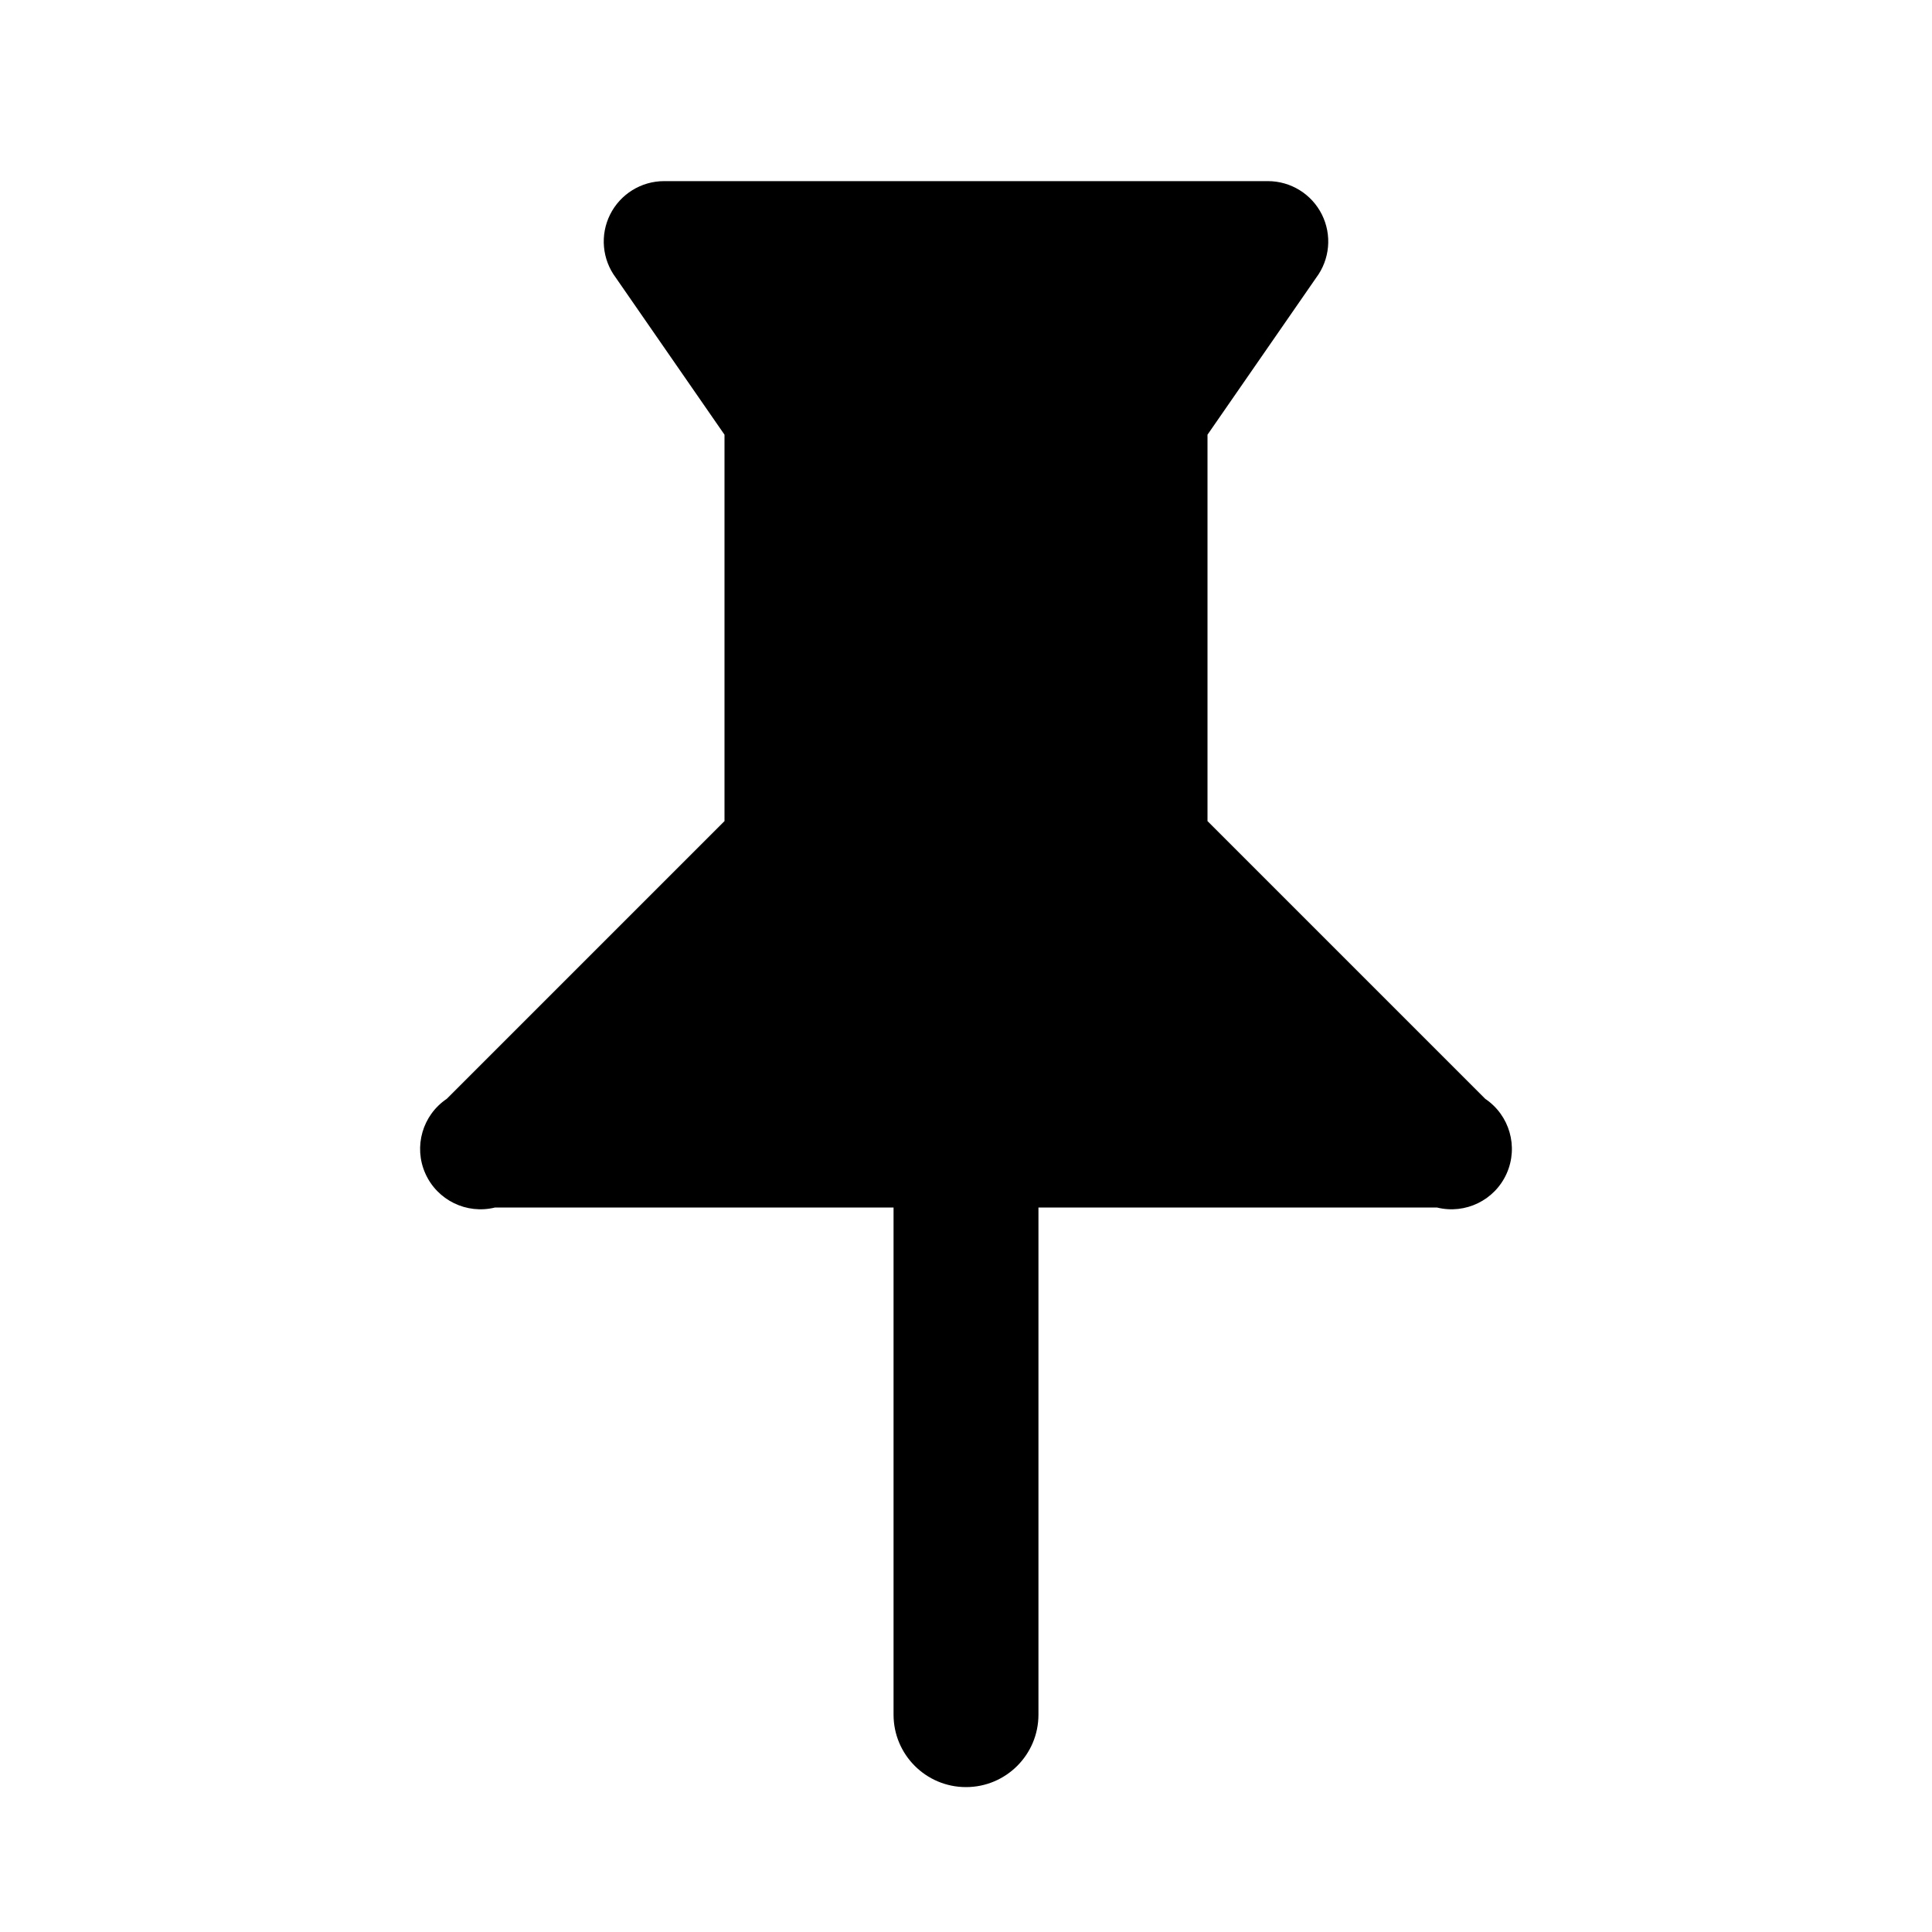
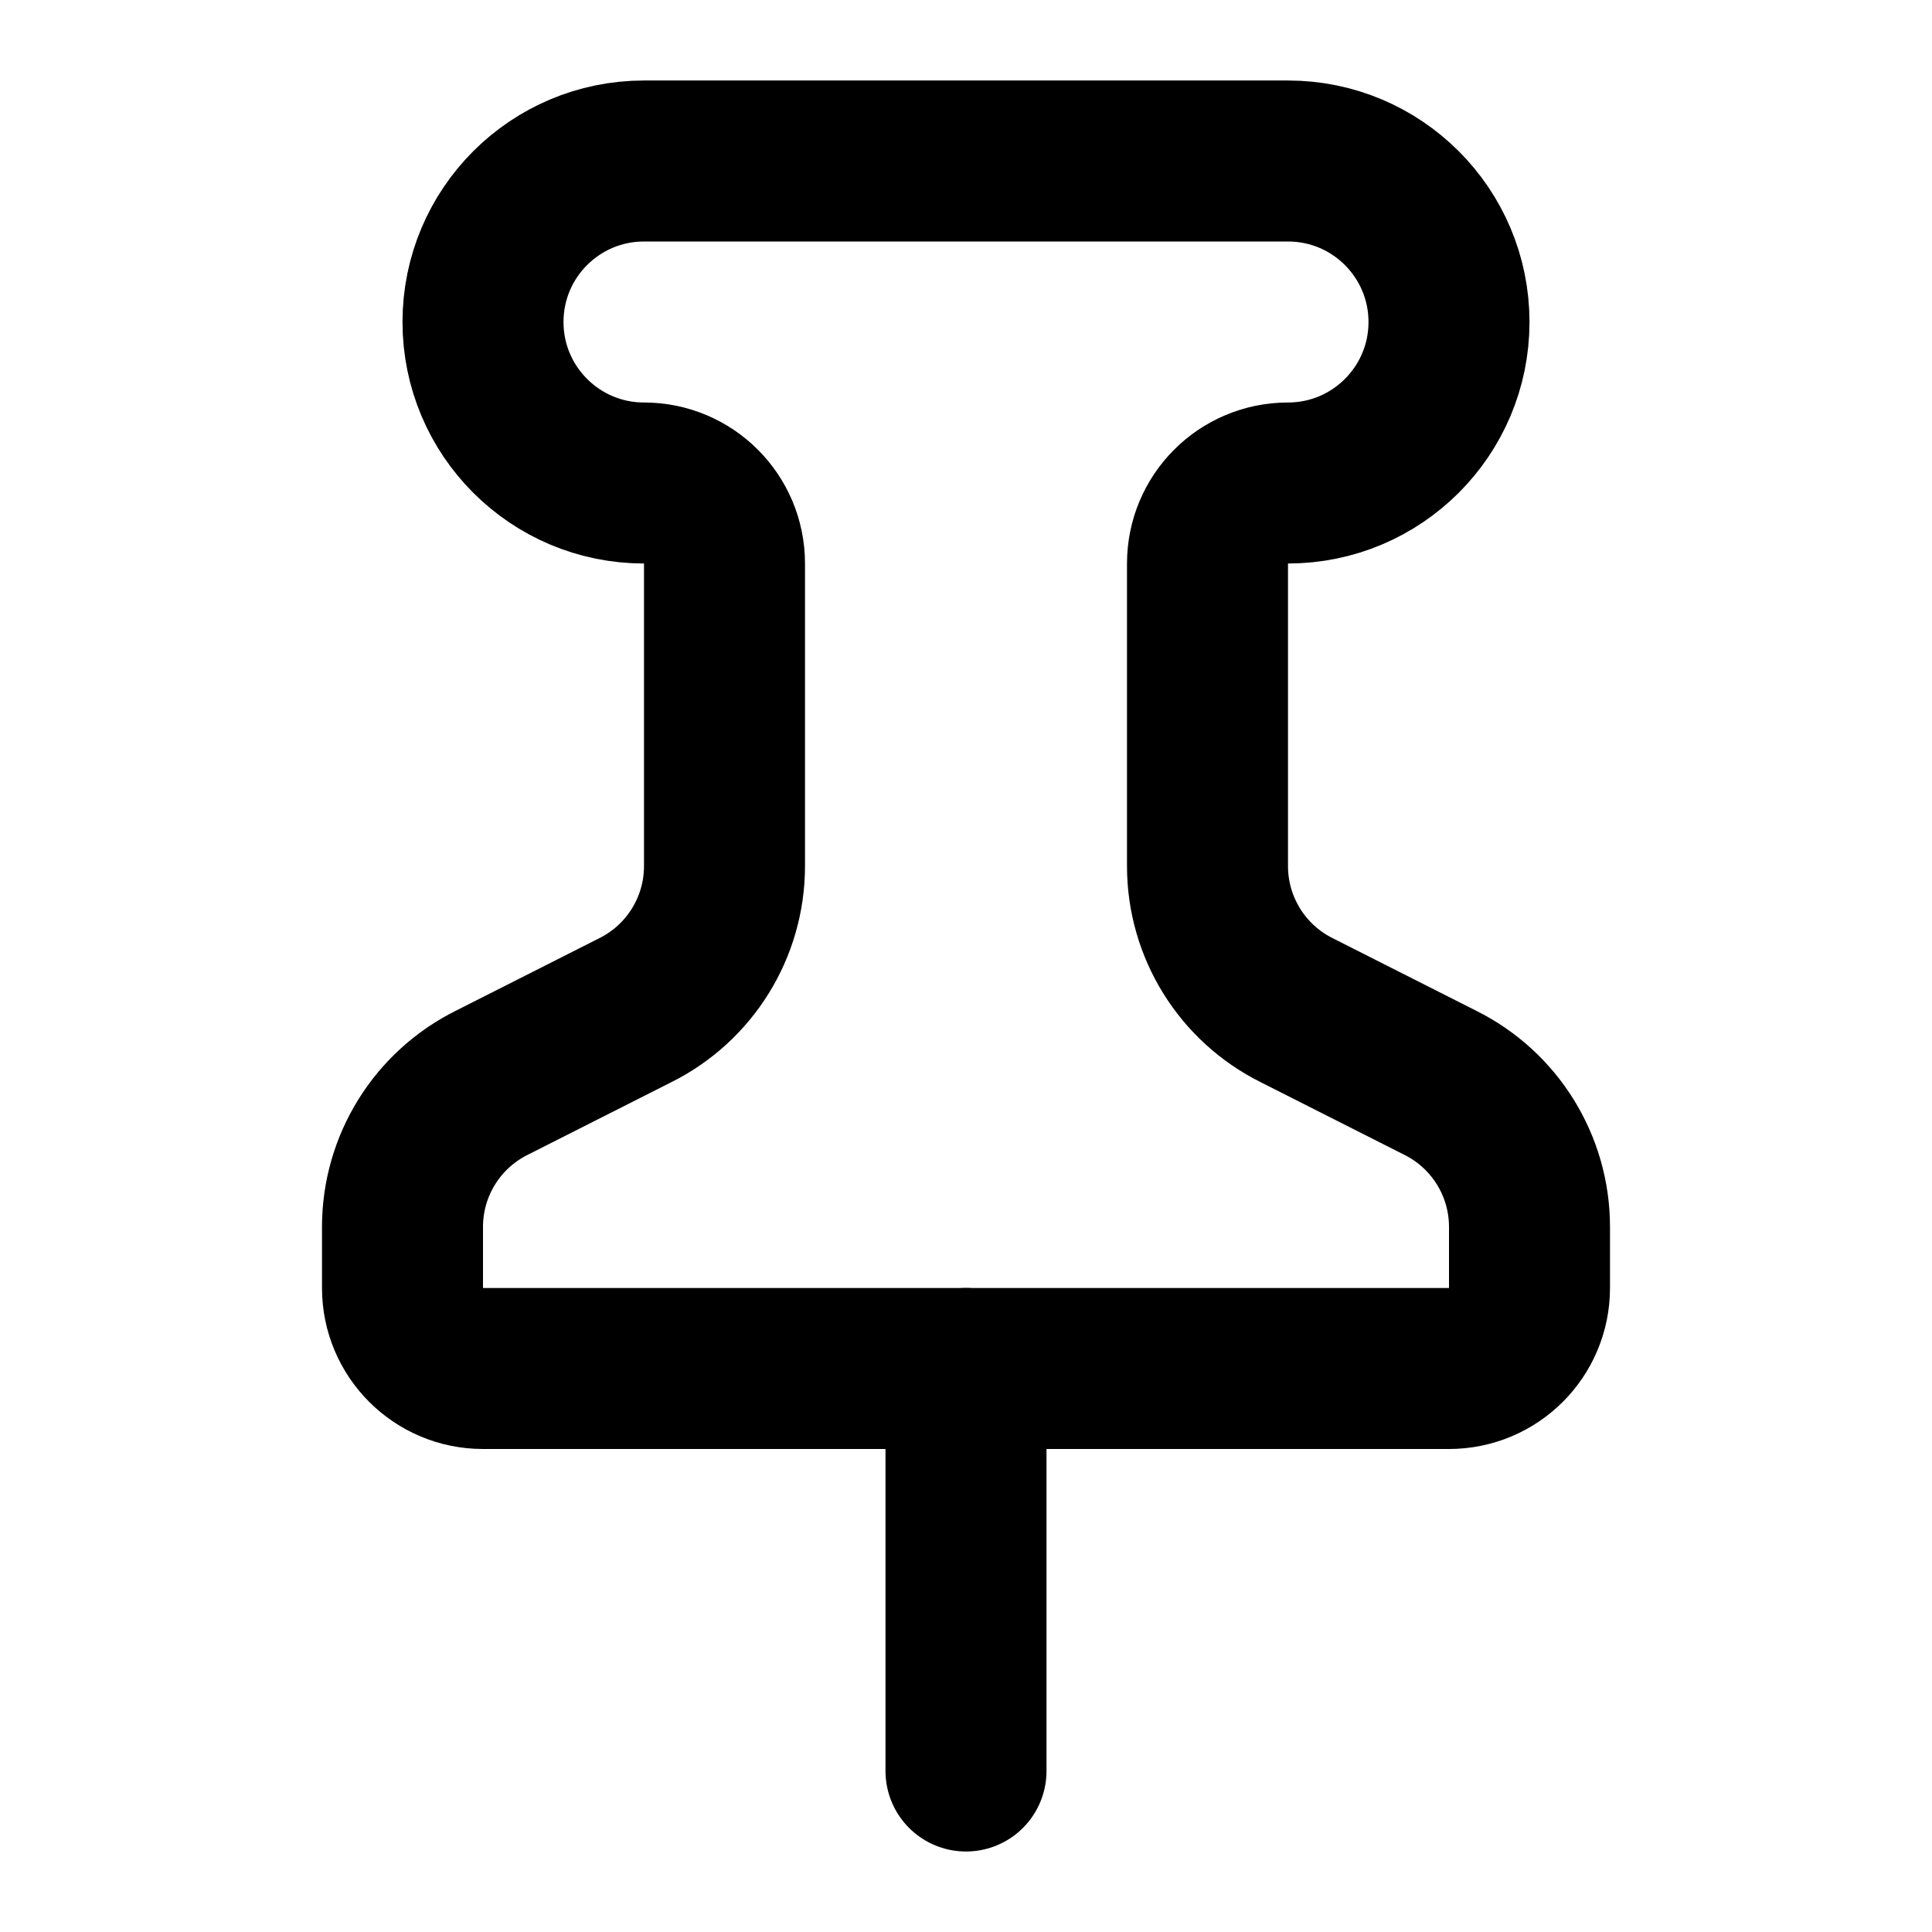
- <svg xmlns="http://www.w3.org/2000/svg" viewBox="0 0 16 16">
-   <path d="M5.5 1.5h5a.5.5 0 0 1 .4.8L10 3.6v3.2l2.3 2.3a.5.5 0 0 1-.4.9H8.6v4.2a.6.6 0 0 1-1.2 0V10H4.1a.5.5 0 0 1-.4-.9L6 6.8V3.6l-.9-1.3a.5.5 0 0 1 .4-.8z" fill="#000" />
+ <svg xmlns="http://www.w3.org/2000/svg" class="lucide lucide-pin" width="24" height="24" viewBox="0 0 24 24" fill="none" stroke="currentColor" stroke-width="2" stroke-linecap="round" stroke-linejoin="round">
+   <path d="M12 17v5" />
+   <path d="M9 10.76a2 2 0 0 1-1.11 1.79l-1.78.9A2 2 0 0 0 5 15.24V16a1 1 0 0 0 1 1h12a1 1 0 0 0 1-1v-.76a2 2 0 0 0-1.11-1.79l-1.78-.9A2 2 0 0 1 15 10.76V7a1 1 0 0 1 1-1 2 2 0 0 0 0-4H8a2 2 0 0 0 0 4 1 1 0 0 1 1 1z" />
</svg>
